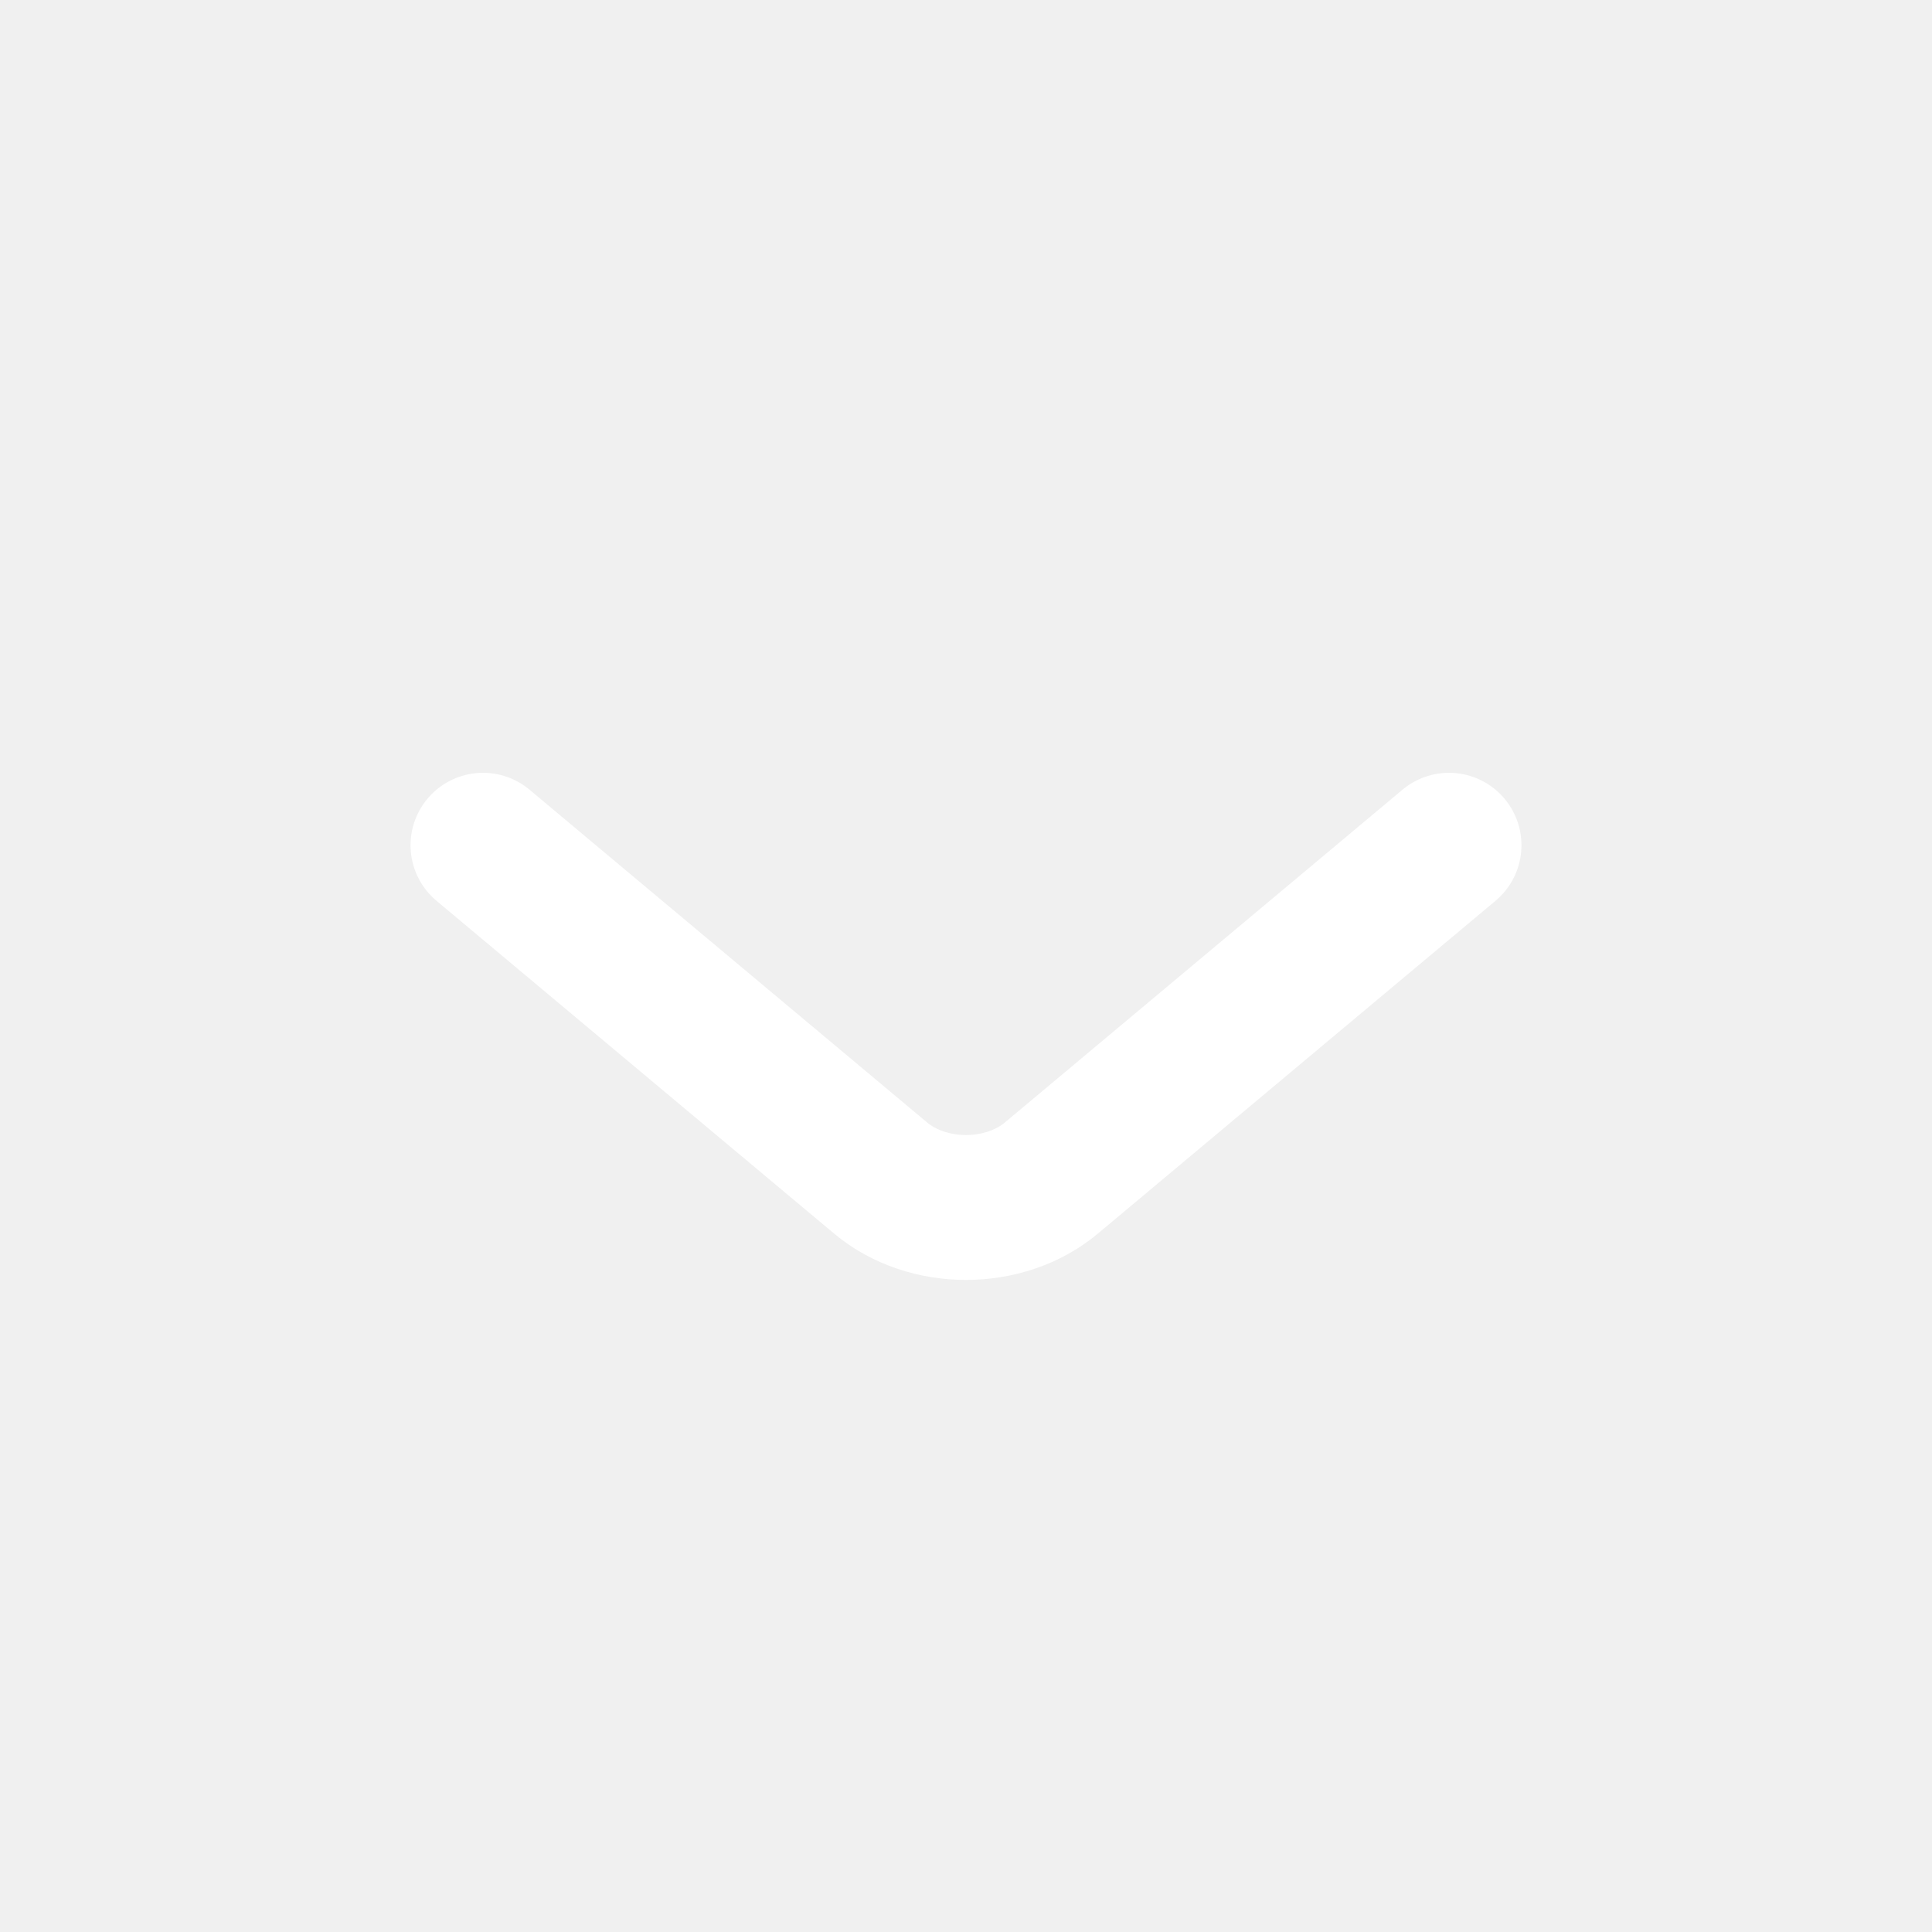
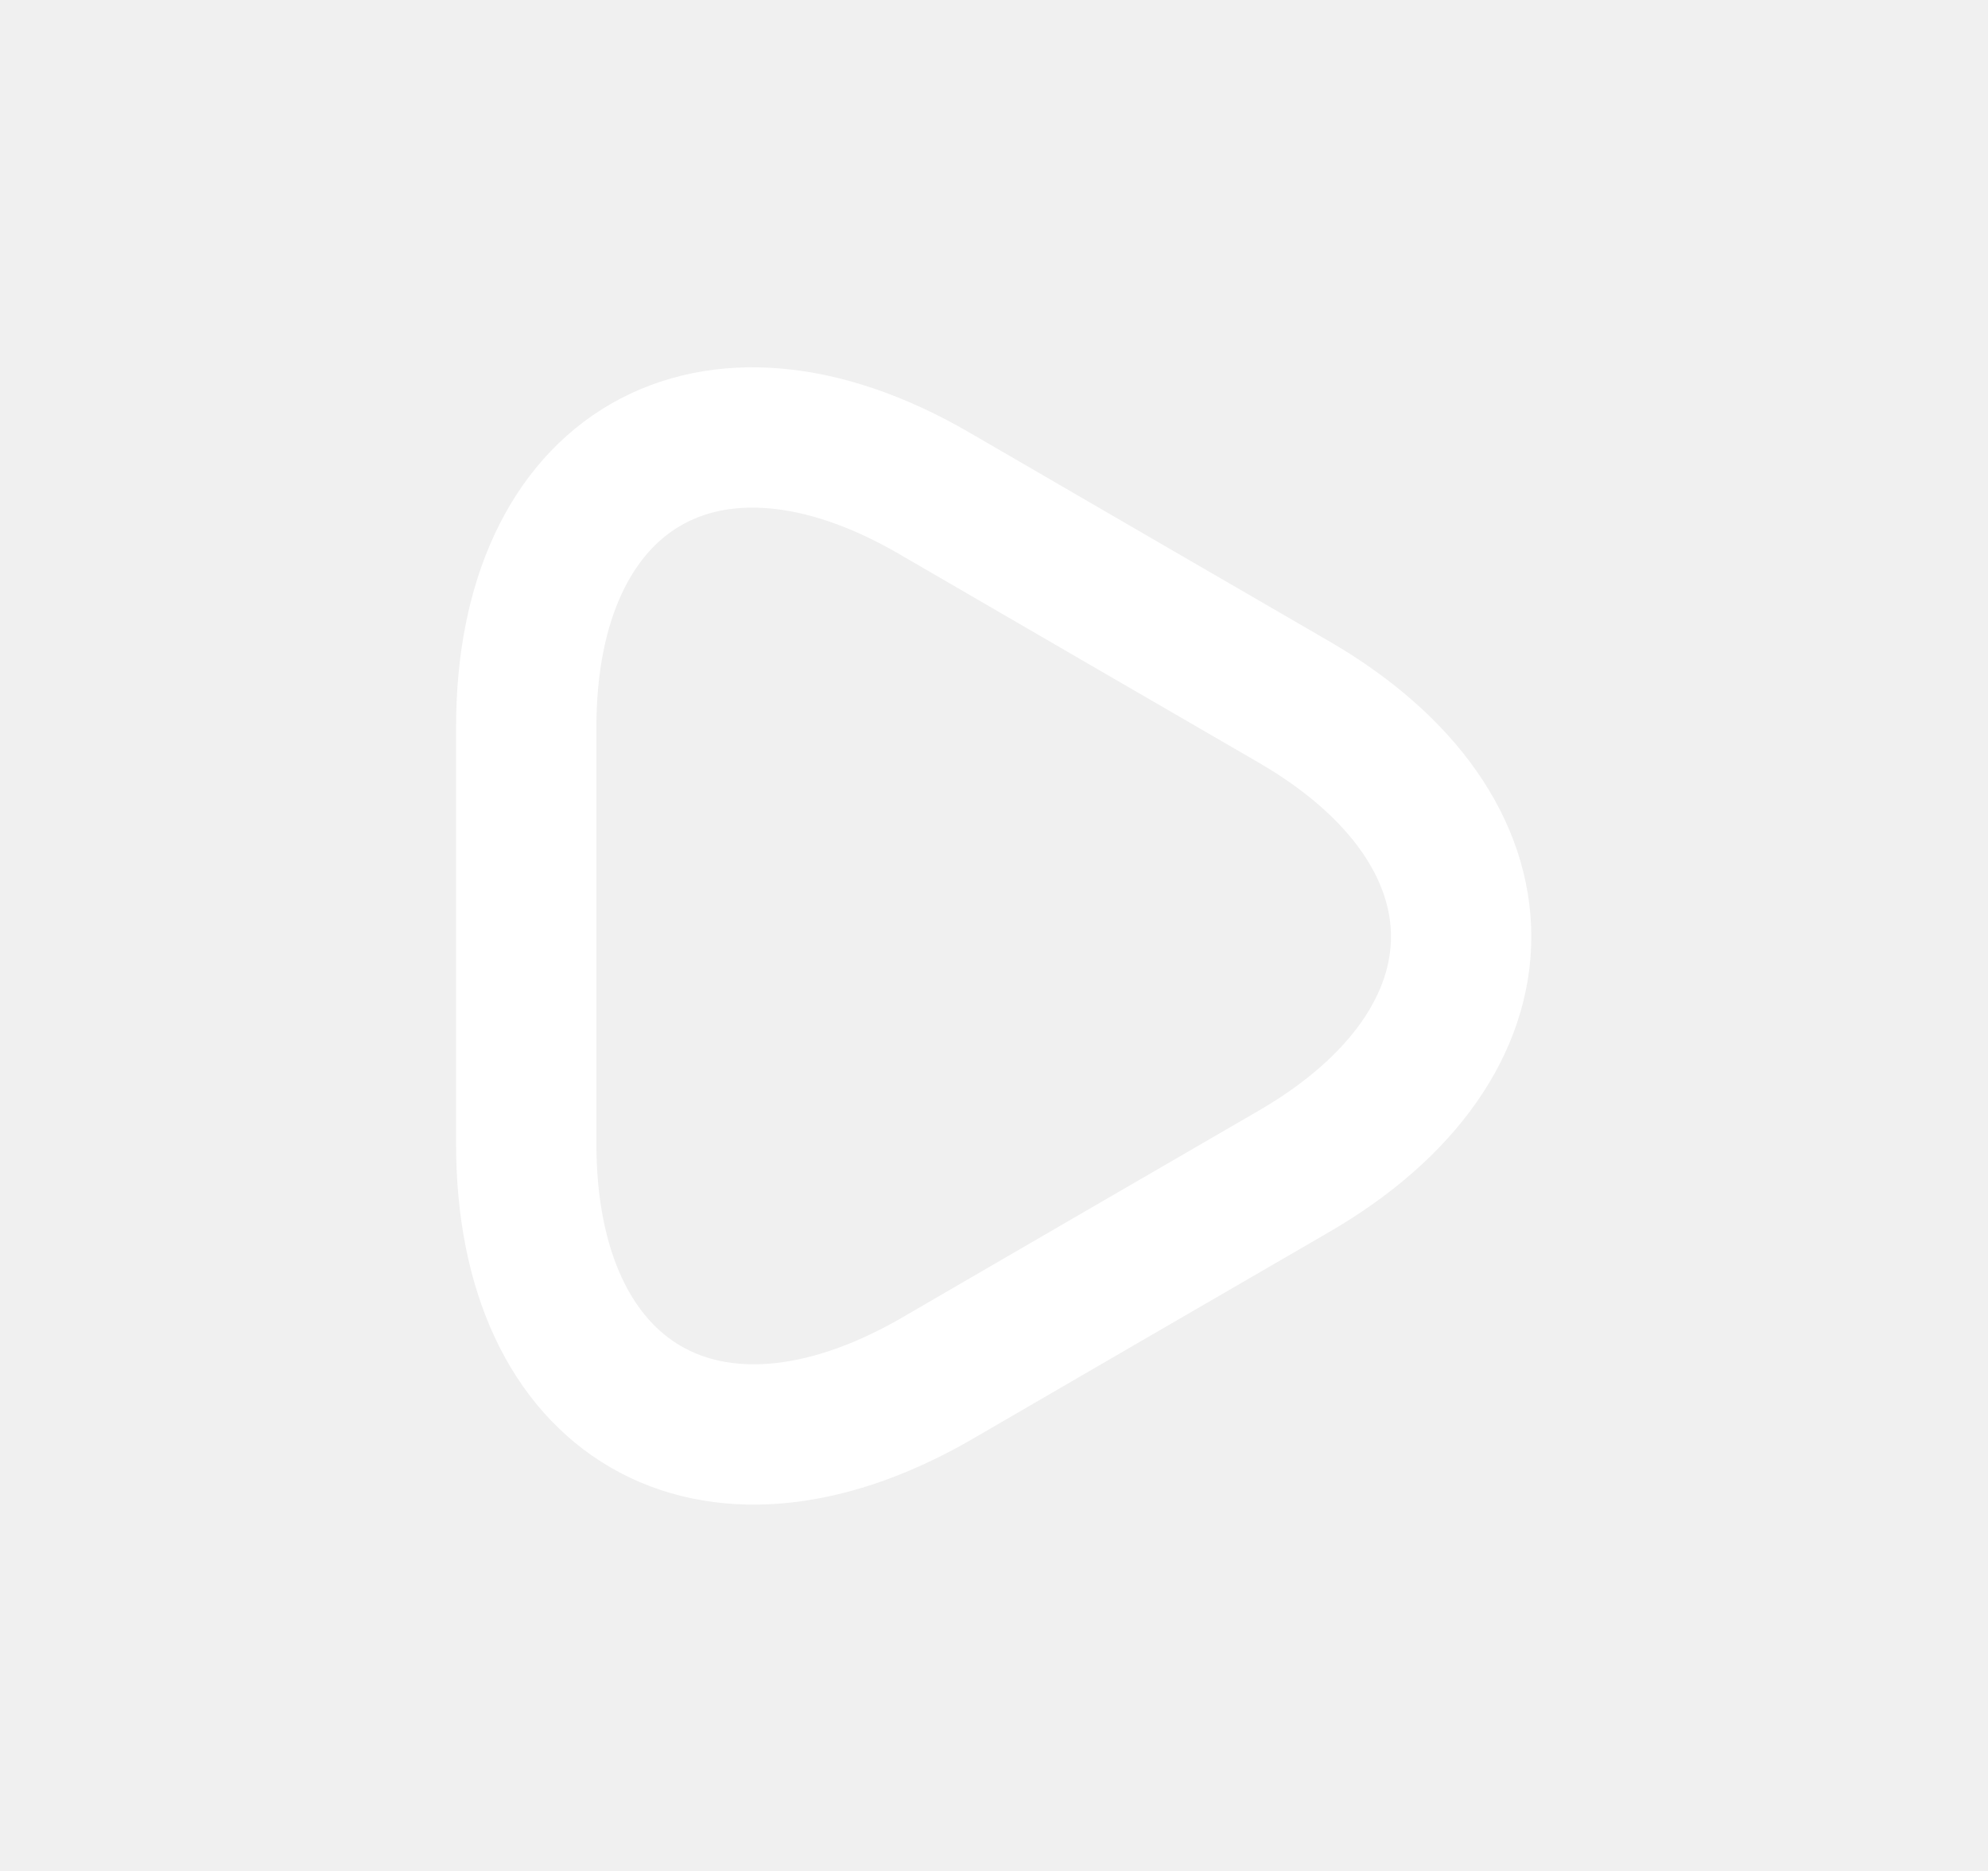
- <svg xmlns="http://www.w3.org/2000/svg" width="16" height="16" viewBox="0 0 16 16" fill="none">
-   <path d="M12 7L8.707 9.756C8.318 10.081 7.682 10.081 7.293 9.756L4 7" stroke="white" stroke-width="1.2" stroke-miterlimit="10" stroke-linecap="round" stroke-linejoin="round" />
+ <svg xmlns="http://www.w3.org/2000/svg" width="17" height="16" viewBox="0 0 17 16" fill="none">
+   <path d="M4.5 8V6.22C4.5 4.013 6.067 3.107 7.98 4.213L9.52 5.107L11.06 6C12.973 7.107 12.973 8.913 11.06 10.02L9.52 10.913L7.98 11.807C6.067 12.893 4.5 11.993 4.5 9.78V8Z" stroke="white" stroke-width="1.2" stroke-miterlimit="10" stroke-linecap="round" stroke-linejoin="round" />
</svg>
